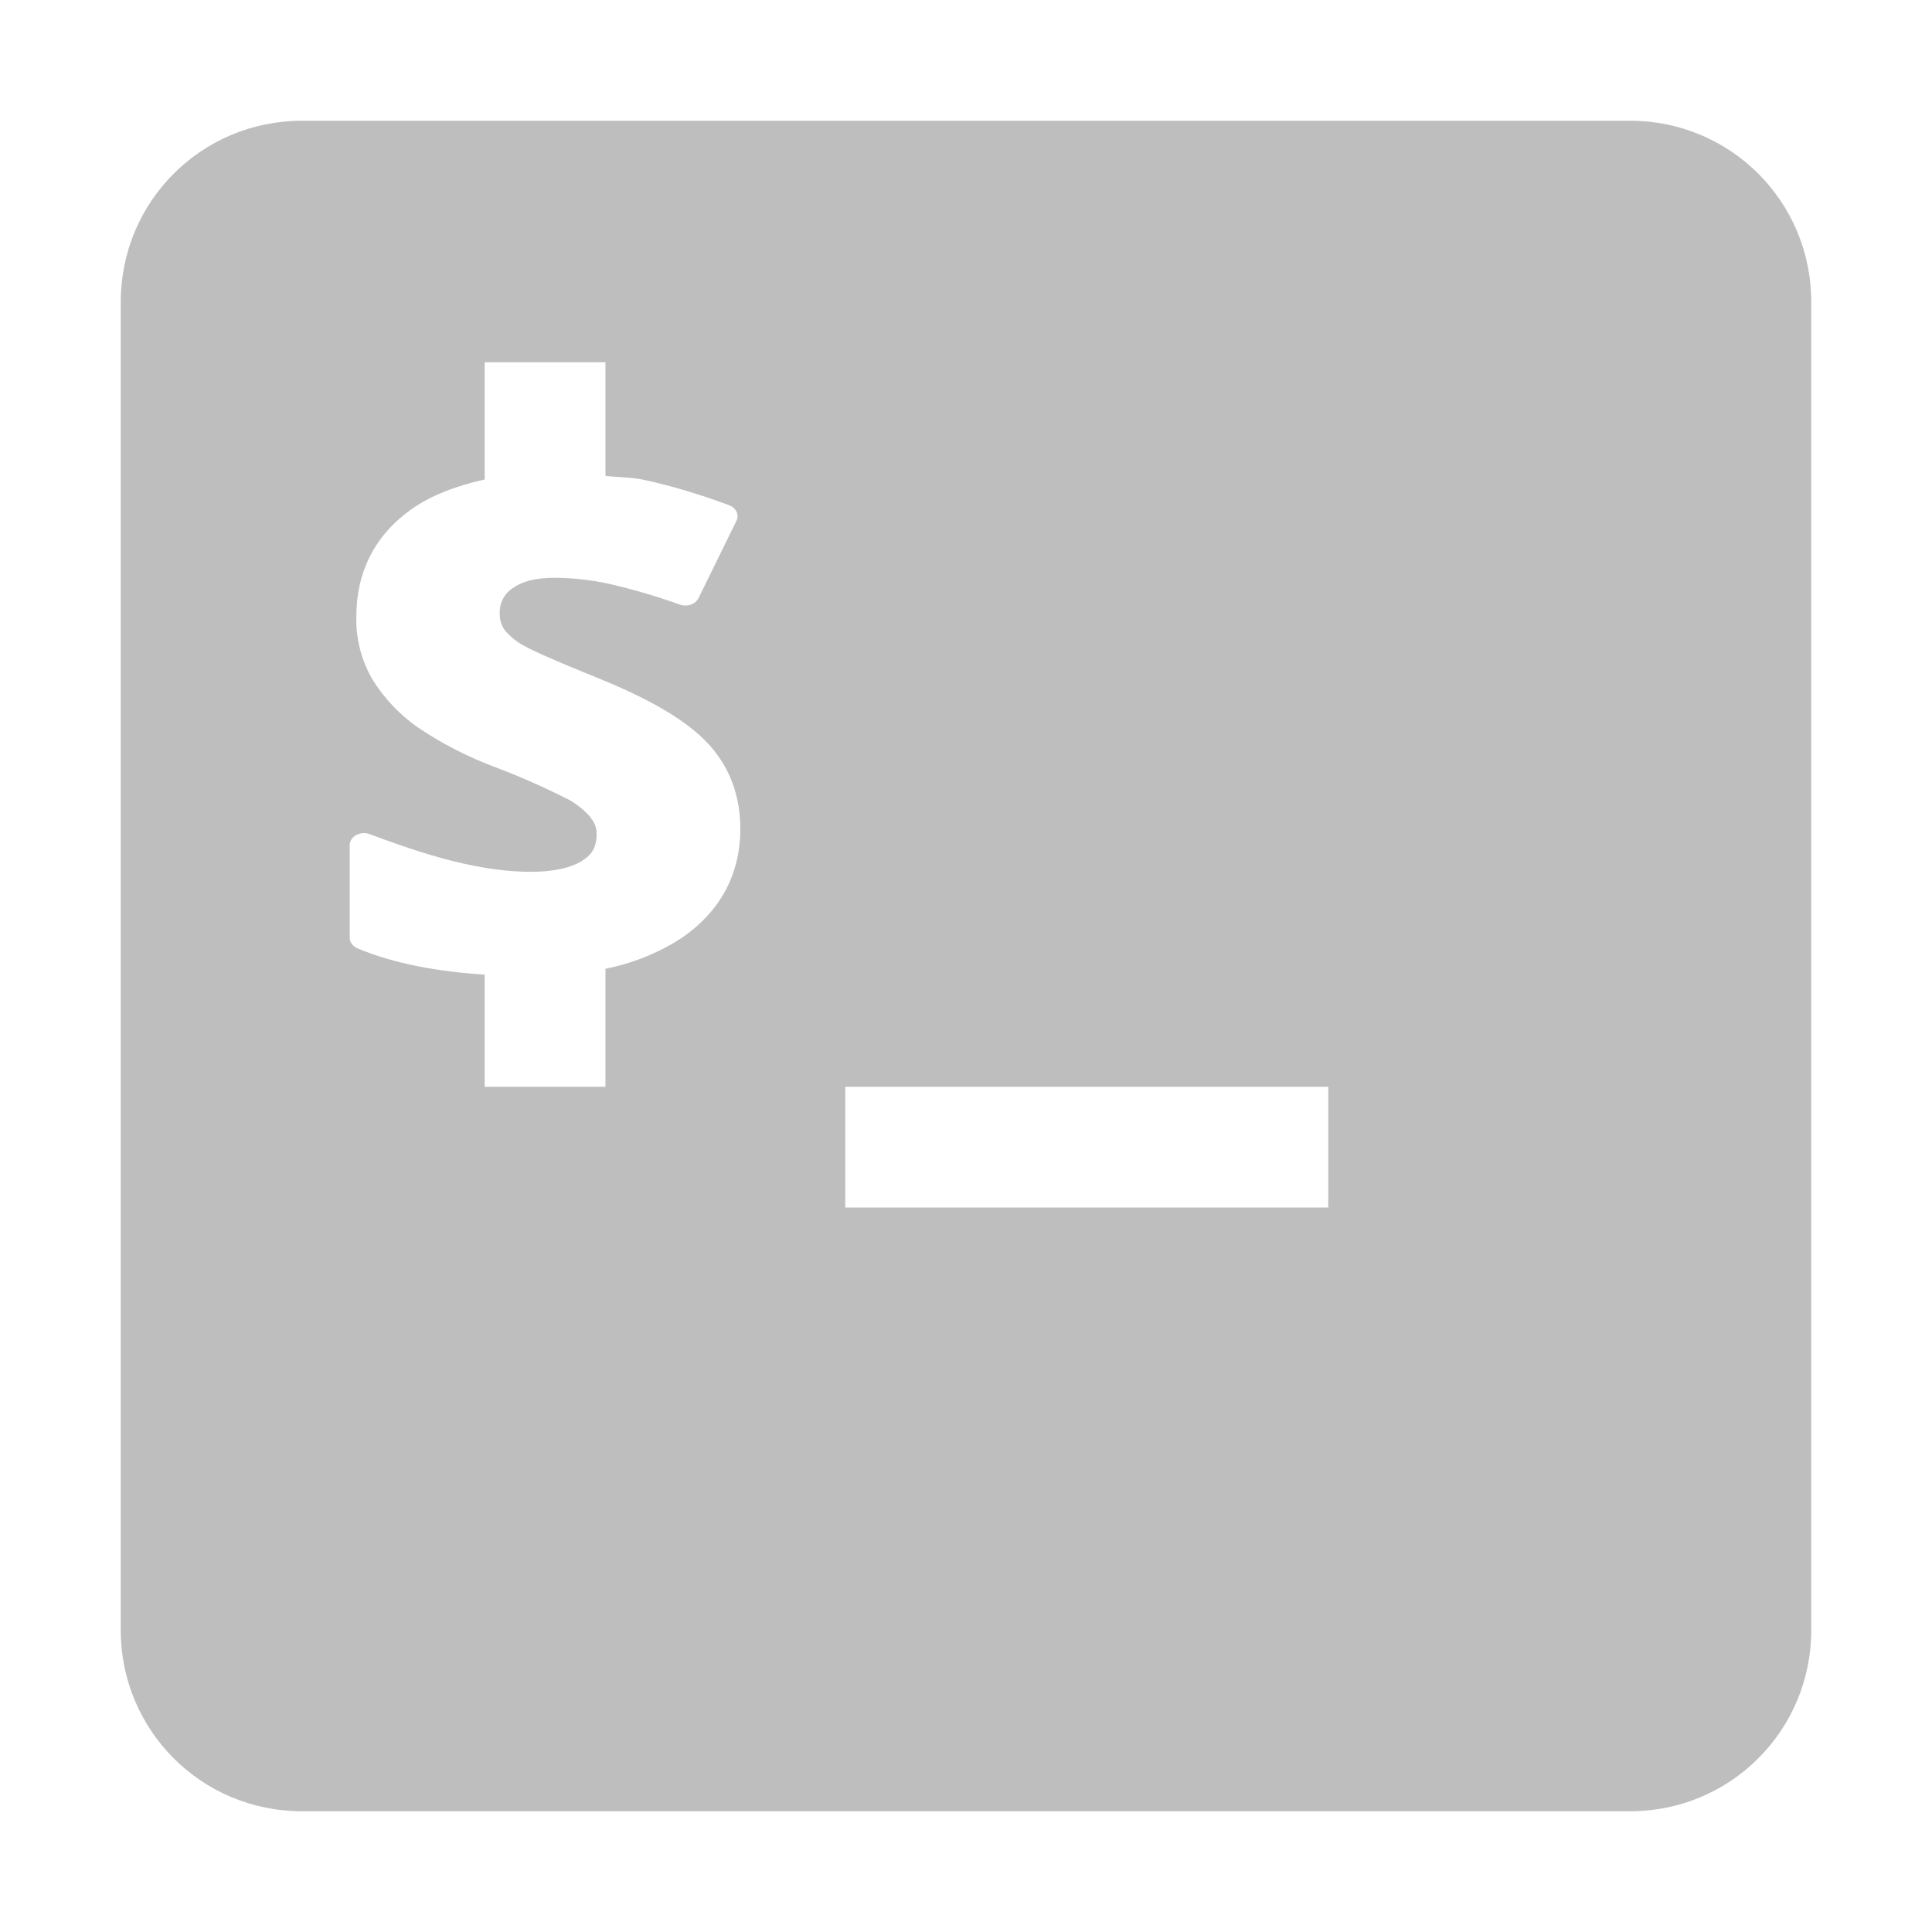
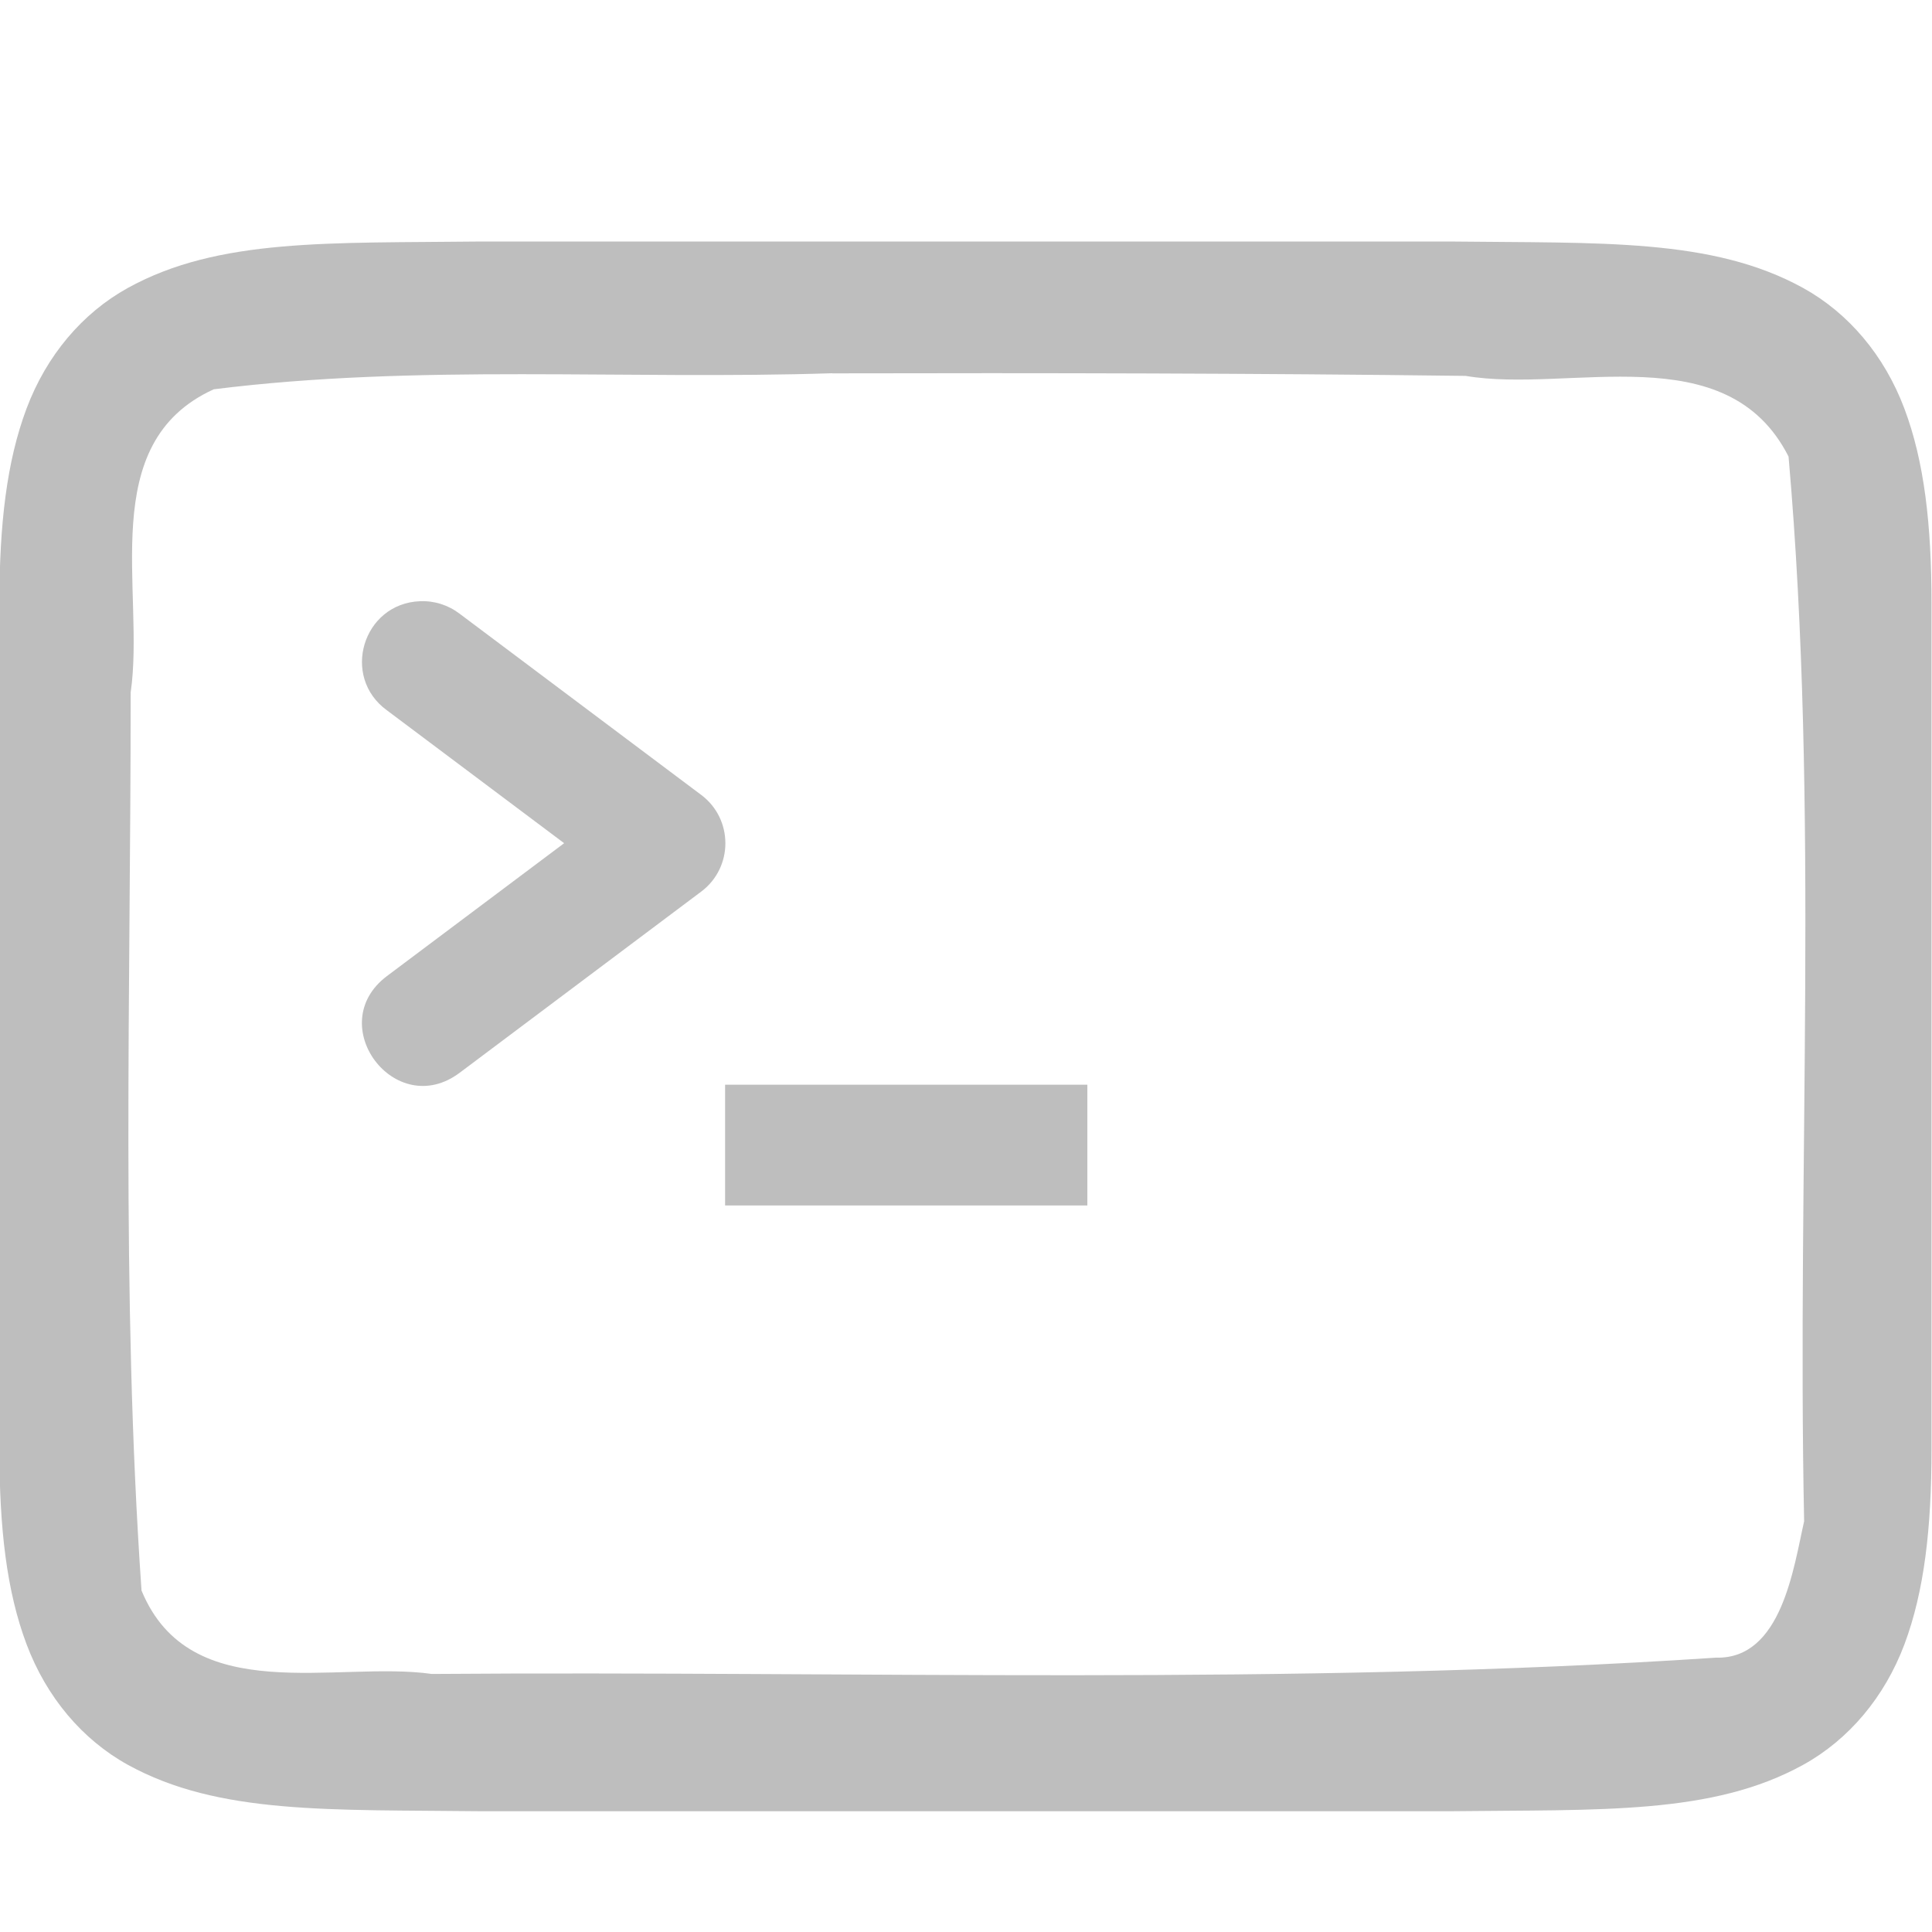
<svg xmlns="http://www.w3.org/2000/svg" version="1.1" viewBox="0 0 16 16">
-   <path d="M2.5 1C1.669 1 1 1.669 1 2.5v11c0 .831.669 1.5 1.5 1.5h11c.831 0 1.5-.669 1.5-1.5v-11c0-.831-.669-1.5-1.5-1.5zm1.514 2h1v.941c.107.013.22.01.324.034.225.049.46.12.701.209a.118.1 0 0 1 .06.129l-.314.64a.118.1 0 0 1-.152.055 5.054 5.054 0 0 0-.594-.174 2.162 2.162 0 0 0-.445-.049c-.166 0-.276.033-.348.086a.235.235 0 0 0-.107.21.22.22 0 0 0 .04.136.562.562 0 0 0 .157.13h.002c.073.042.28.134.603.264.44.178.749.356.928.553.177.193.262.43.262.701 0 .376-.168.689-.494.908a1.807 1.807 0 0 1-.623.25V9h-1v-.928c-.381-.026-.739-.087-1.051-.217a.118.1 0 0 1-.067-.09v-.767a.118.1 0 0 1 .166-.09c.308.116.564.197.768.242.208.047.397.07.563.07.198 0 .336-.035.421-.087.086-.052.127-.114.127-.227 0-.057-.02-.1-.056-.142a.118.1 0 0 0 0-.002.678.678 0 0 0-.192-.149.118.1 0 0 0-.002 0 6.11 6.11 0 0 0-.58-.256 3.034 3.034 0 0 1-.658-.338 1.37 1.37 0 0 1-.365-.386.986.986 0 0 1-.137-.526c0-.366.15-.67.451-.886.169-.12.378-.198.612-.25zM7 9h4v1H7z" fill="#bebebe" />
+   <g transform="translate(-472 -160)">
+     <path d="m475.99 162c-1.258 0.015-2.179-0.031-2.932 0.385-0.376 0.208-0.673 0.559-0.838 0.998-0.165 0.439-0.225 0.96-0.225 1.617v7c0 0.658 0.06 1.179 0.225 1.617 0.165 0.439 0.462 0.79 0.838 0.998 0.753 0.415 1.673 0.37 2.932 0.385h8.012c1.258-0.015 2.179 0.031 2.932-0.385 0.376-0.208 0.673-0.559 0.838-0.998 0.164-0.439 0.224-0.96 0.224-1.617v-7c0-0.658-0.06-1.179-0.225-1.617-0.165-0.439-0.462-0.79-0.838-0.998-0.753-0.415-1.673-0.37-2.932-0.385h-8.008zm2.902 1.092c1.749-4e-3 3.497-1e-3 5.246 0.021 0.861 0.147 2.161-0.342 2.674 0.668 0.256 2.924 0.069 5.882 0.129 8.818-0.087 0.38-0.185 1.144-0.73 1.129-3.536 0.235-7.091 0.108-10.635 0.135-0.786-0.112-2 0.29-2.404-0.691-0.171-2.466-0.089-4.95-0.09-7.436 0.122-0.841-0.296-2.064 0.688-2.512 1.689-0.212 3.408-0.077 5.123-0.133zm-3.414 1.887c-0.474 0.019-0.657 0.626-0.273 0.904l1.467 1.1-1.467 1.1c-0.534 0.401 0.068 1.202 0.602 0.801l2-1.5c0.267-0.2 0.267-0.601 0-0.801l-2-1.5c-0.094-0.072-0.21-0.109-0.328-0.104zm2.527 4.004v1h3v-1z" fill="#bebebe" />
+   </g>
</svg>
